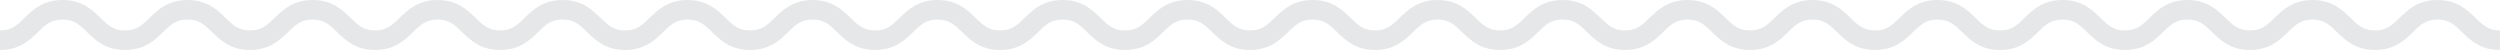
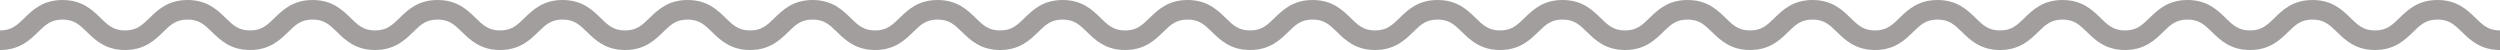
<svg xmlns="http://www.w3.org/2000/svg" version="1.1" id="Layer_2" x="0px" y="0px" width="1150px" height="23px" viewBox="0 0 1150 23" enable-background="new 0 0 1150 23" xml:space="preserve">
  <g>
-     <path fill="#E6E7E8" d="M1150,23c-9.017,0-13.728-4.589-17.514-8.276c-3.412-3.323-5.877-5.724-11.234-5.724 c-5.358,0-7.823,2.401-11.235,5.724c-3.786,3.688-8.497,8.276-17.514,8.276s-13.728-4.589-17.514-8.276 c-3.412-3.323-5.877-5.724-11.234-5.724s-7.822,2.401-11.234,5.724c-3.786,3.688-8.497,8.276-17.514,8.276 s-13.729-4.589-17.515-8.276C1014.08,11.401,1011.615,9,1006.257,9c-5.357,0-7.822,2.401-11.234,5.724 C991.236,18.411,986.525,23,977.509,23s-13.728-4.589-17.514-8.276C956.583,11.401,954.118,9,948.761,9s-7.822,2.401-11.234,5.724 C933.74,18.411,929.028,23,920.012,23s-13.729-4.589-17.515-8.276C899.085,11.401,896.62,9,891.263,9s-7.822,2.401-11.234,5.724 C876.242,18.411,871.53,23,862.514,23s-13.729-4.589-17.515-8.276C841.587,11.401,839.122,9,833.764,9 c-5.355,0-7.82,2.4-11.231,5.723C818.747,18.411,814.036,23,805.021,23c-9.017,0-13.729-4.589-17.515-8.276 C784.094,11.401,781.629,9,776.271,9c-5.356,0-7.821,2.401-11.232,5.723C761.253,18.411,756.542,23,747.526,23 c-9.017,0-13.729-4.589-17.514-8.277C726.602,11.401,724.137,9,718.779,9s-7.821,2.401-11.233,5.723 C703.761,18.411,699.049,23,690.032,23c-9.016,0-13.727-4.589-17.512-8.276C669.109,11.401,666.645,9,661.287,9 s-7.822,2.401-11.234,5.724C646.267,18.411,641.556,23,632.539,23s-13.729-4.589-17.515-8.276C611.612,11.401,609.147,9,603.788,9 c-5.357,0-7.822,2.401-11.234,5.724C588.768,18.411,584.057,23,575.04,23c-9.016,0-13.728-4.589-17.514-8.276 C554.115,11.401,551.65,9,546.292,9s-7.823,2.401-11.234,5.724C531.272,18.411,526.561,23,517.544,23 c-9.017,0-13.729-4.589-17.514-8.276C496.619,11.401,494.153,9,488.796,9c-5.358,0-7.823,2.401-11.235,5.724 C473.774,18.411,469.062,23,460.046,23c-9.017,0-13.729-4.589-17.516-8.276C439.118,11.401,436.653,9,431.293,9 c-5.358,0-7.823,2.401-11.235,5.724C416.272,18.411,411.56,23,402.543,23s-13.729-4.589-17.515-8.276 C381.616,11.401,379.151,9,373.792,9c-5.358,0-7.823,2.401-11.235,5.724C358.771,18.411,354.059,23,345.042,23 s-13.729-4.589-17.515-8.276C324.114,11.401,321.649,9,316.291,9s-7.824,2.401-11.236,5.724C301.269,18.411,296.556,23,287.539,23 c-9.018,0-13.729-4.589-17.516-8.276C266.611,11.401,264.145,9,258.786,9c-5.357,0-7.822,2.401-11.234,5.724 C243.767,18.411,239.055,23,230.039,23c-9.017,0-13.729-4.589-17.515-8.276C209.112,11.401,206.647,9,201.289,9 s-7.824,2.401-11.236,5.724C186.267,18.411,181.555,23,172.538,23c-9.018,0-13.73-4.589-17.517-8.276 C151.609,11.401,149.144,9,143.784,9c-5.36,0-7.825,2.401-11.238,5.724c-3.787,3.687-8.5,8.276-17.517,8.276 c-9.018,0-13.73-4.589-17.517-8.276C94.099,11.401,91.633,9,86.273,9s-7.826,2.401-11.239,5.724C71.249,18.411,66.536,23,57.518,23 C48.5,23,43.787,18.412,40,14.724C36.586,11.401,34.12,9,28.759,9s-7.827,2.401-11.24,5.724C13.732,18.411,9.019,23,0,23v-9 c5.361,0,7.827-2.401,11.241-5.724C15.028,4.588,19.741,0,28.759,0s13.731,4.588,17.519,8.276C49.691,11.599,52.157,14,57.518,14 c5.36,0,7.825-2.401,11.238-5.724C72.543,4.589,77.255,0,86.273,0s13.73,4.589,17.517,8.276c3.413,3.323,5.879,5.724,11.239,5.724 s7.826-2.401,11.238-5.724C130.054,4.589,134.767,0,143.784,0s13.73,4.589,17.517,8.276c3.412,3.323,5.878,5.724,11.237,5.724 c5.358,0,7.824-2.401,11.236-5.724C187.56,4.589,192.272,0,201.289,0c9.017,0,13.729,4.589,17.515,8.276 c3.412,3.323,5.877,5.724,11.235,5.724c5.357,0,7.822-2.401,11.234-5.724C245.059,4.589,249.77,0,258.786,0 c9.017,0,13.729,4.589,17.516,8.276C279.714,11.599,282.18,14,287.539,14c5.359,0,7.824-2.401,11.236-5.724 C302.562,4.589,307.274,0,316.291,0c9.017,0,13.729,4.589,17.515,8.276c3.412,3.323,5.877,5.724,11.236,5.724 c5.359,0,7.824-2.401,11.236-5.724C360.063,4.589,364.775,0,373.792,0c9.017,0,13.729,4.589,17.516,8.276 C394.72,11.599,397.185,14,402.543,14s7.823-2.401,11.235-5.724C417.565,4.589,422.277,0,431.293,0 c9.018,0,13.729,4.589,17.516,8.276c3.412,3.323,5.877,5.724,11.236,5.724c5.358,0,7.823-2.401,11.235-5.724 C475.067,4.589,479.779,0,488.796,0c9.016,0,13.728,4.589,17.514,8.276c3.412,3.323,5.877,5.724,11.235,5.724 c5.357,0,7.822-2.401,11.234-5.724C532.564,4.589,537.275,0,546.292,0c9.016,0,13.728,4.589,17.514,8.276 C567.217,11.599,569.682,14,575.04,14c5.357,0,7.822-2.401,11.234-5.724C590.061,4.589,594.771,0,603.788,0 c9.018,0,13.729,4.589,17.516,8.276c3.412,3.323,5.877,5.724,11.235,5.724c5.357,0,7.822-2.401,11.234-5.724 C647.56,4.589,652.271,0,661.287,0s13.728,4.589,17.513,8.277C682.211,11.6,684.676,14,690.032,14 c5.357,0,7.822-2.401,11.234-5.724C705.052,4.589,709.764,0,718.779,0s13.728,4.589,17.513,8.276 c3.412,3.323,5.877,5.724,11.234,5.724c5.356,0,7.821-2.401,11.232-5.723C762.544,4.589,767.255,0,776.271,0 c9.017,0,13.729,4.589,17.515,8.276c3.412,3.323,5.877,5.724,11.235,5.724c5.356,0,7.821-2.401,11.232-5.724 C820.038,4.589,824.749,0,833.764,0c9.017,0,13.729,4.589,17.515,8.276C854.69,11.599,857.155,14,862.514,14 s7.823-2.401,11.235-5.724C877.535,4.589,882.247,0,891.263,0c9.017,0,13.728,4.589,17.514,8.276 c3.412,3.323,5.877,5.724,11.235,5.724s7.823-2.401,11.235-5.724C935.033,4.589,939.744,0,948.761,0s13.728,4.589,17.514,8.276 c3.412,3.323,5.877,5.724,11.234,5.724s7.822-2.401,11.234-5.724C992.529,4.589,997.24,0,1006.257,0s13.729,4.589,17.515,8.276 c3.412,3.323,5.877,5.724,11.235,5.724c5.357,0,7.822-2.401,11.234-5.724c3.786-3.688,8.497-8.276,17.514-8.276 s13.728,4.589,17.514,8.276c3.412,3.323,5.877,5.724,11.234,5.724s7.822-2.401,11.234-5.724c3.786-3.688,8.498-8.276,17.515-8.276 s13.728,4.589,17.514,8.276C1142.178,11.599,1144.643,14,1150,14V23z" />
+     <path fill="#a29e9e" d="M1150,23c-9.017,0-13.728-4.589-17.514-8.276c-3.412-3.323-5.877-5.724-11.234-5.724 c-5.358,0-7.823,2.401-11.235,5.724c-3.786,3.688-8.497,8.276-17.514,8.276s-13.728-4.589-17.514-8.276 c-3.412-3.323-5.877-5.724-11.234-5.724s-7.822,2.401-11.234,5.724c-3.786,3.688-8.497,8.276-17.514,8.276 s-13.729-4.589-17.515-8.276C1014.08,11.401,1011.615,9,1006.257,9c-5.357,0-7.822,2.401-11.234,5.724 C991.236,18.411,986.525,23,977.509,23s-13.728-4.589-17.514-8.276C956.583,11.401,954.118,9,948.761,9s-7.822,2.401-11.234,5.724 C933.74,18.411,929.028,23,920.012,23s-13.729-4.589-17.515-8.276C899.085,11.401,896.62,9,891.263,9s-7.822,2.401-11.234,5.724 C876.242,18.411,871.53,23,862.514,23s-13.729-4.589-17.515-8.276C841.587,11.401,839.122,9,833.764,9 c-5.355,0-7.82,2.4-11.231,5.723C818.747,18.411,814.036,23,805.021,23c-9.017,0-13.729-4.589-17.515-8.276 C784.094,11.401,781.629,9,776.271,9c-5.356,0-7.821,2.401-11.232,5.723C761.253,18.411,756.542,23,747.526,23 c-9.017,0-13.729-4.589-17.514-8.277C726.602,11.401,724.137,9,718.779,9s-7.821,2.401-11.233,5.723 C703.761,18.411,699.049,23,690.032,23c-9.016,0-13.727-4.589-17.512-8.276C669.109,11.401,666.645,9,661.287,9 s-7.822,2.401-11.234,5.724C646.267,18.411,641.556,23,632.539,23s-13.729-4.589-17.515-8.276C611.612,11.401,609.147,9,603.788,9 c-5.357,0-7.822,2.401-11.234,5.724C588.768,18.411,584.057,23,575.04,23c-9.016,0-13.728-4.589-17.514-8.276 C554.115,11.401,551.65,9,546.292,9s-7.823,2.401-11.234,5.724C531.272,18.411,526.561,23,517.544,23 c-9.017,0-13.729-4.589-17.514-8.276C496.619,11.401,494.153,9,488.796,9c-5.358,0-7.823,2.401-11.235,5.724 C473.774,18.411,469.062,23,460.046,23c-9.017,0-13.729-4.589-17.516-8.276C439.118,11.401,436.653,9,431.293,9 c-5.358,0-7.823,2.401-11.235,5.724C416.272,18.411,411.56,23,402.543,23s-13.729-4.589-17.515-8.276 C381.616,11.401,379.151,9,373.792,9c-5.358,0-7.823,2.401-11.235,5.724C358.771,18.411,354.059,23,345.042,23 s-13.729-4.589-17.515-8.276C324.114,11.401,321.649,9,316.291,9s-7.824,2.401-11.236,5.724C301.269,18.411,296.556,23,287.539,23 c-9.018,0-13.729-4.589-17.516-8.276C266.611,11.401,264.145,9,258.786,9c-5.357,0-7.822,2.401-11.234,5.724 C243.767,18.411,239.055,23,230.039,23c-9.017,0-13.729-4.589-17.515-8.276C209.112,11.401,206.647,9,201.289,9 s-7.824,2.401-11.236,5.724C186.267,18.411,181.555,23,172.538,23c-9.018,0-13.73-4.589-17.517-8.276 C151.609,11.401,149.144,9,143.784,9c-5.36,0-7.825,2.401-11.238,5.724c-3.787,3.687-8.5,8.276-17.517,8.276 c-9.018,0-13.73-4.589-17.517-8.276C94.099,11.401,91.633,9,86.273,9s-7.826,2.401-11.239,5.724C71.249,18.411,66.536,23,57.518,23 C48.5,23,43.787,18.412,40,14.724C36.586,11.401,34.12,9,28.759,9s-7.827,2.401-11.24,5.724C13.732,18.411,9.019,23,0,23v-9 c5.361,0,7.827-2.401,11.241-5.724C15.028,4.588,19.741,0,28.759,0s13.731,4.588,17.519,8.276C49.691,11.599,52.157,14,57.518,14 c5.36,0,7.825-2.401,11.238-5.724C72.543,4.589,77.255,0,86.273,0s13.73,4.589,17.517,8.276c3.413,3.323,5.879,5.724,11.239,5.724 s7.826-2.401,11.238-5.724C130.054,4.589,134.767,0,143.784,0s13.73,4.589,17.517,8.276c3.412,3.323,5.878,5.724,11.237,5.724 c5.358,0,7.824-2.401,11.236-5.724C187.56,4.589,192.272,0,201.289,0c9.017,0,13.729,4.589,17.515,8.276 c3.412,3.323,5.877,5.724,11.235,5.724c5.357,0,7.822-2.401,11.234-5.724C245.059,4.589,249.77,0,258.786,0 c9.017,0,13.729,4.589,17.516,8.276C279.714,11.599,282.18,14,287.539,14c5.359,0,7.824-2.401,11.236-5.724 C302.562,4.589,307.274,0,316.291,0c9.017,0,13.729,4.589,17.515,8.276c3.412,3.323,5.877,5.724,11.236,5.724 c5.359,0,7.824-2.401,11.236-5.724C360.063,4.589,364.775,0,373.792,0c9.017,0,13.729,4.589,17.516,8.276 C394.72,11.599,397.185,14,402.543,14s7.823-2.401,11.235-5.724C417.565,4.589,422.277,0,431.293,0 c9.018,0,13.729,4.589,17.516,8.276c3.412,3.323,5.877,5.724,11.236,5.724c5.358,0,7.823-2.401,11.235-5.724 C475.067,4.589,479.779,0,488.796,0c9.016,0,13.728,4.589,17.514,8.276c3.412,3.323,5.877,5.724,11.235,5.724 c5.357,0,7.822-2.401,11.234-5.724C532.564,4.589,537.275,0,546.292,0c9.016,0,13.728,4.589,17.514,8.276 C567.217,11.599,569.682,14,575.04,14c5.357,0,7.822-2.401,11.234-5.724C590.061,4.589,594.771,0,603.788,0 c9.018,0,13.729,4.589,17.516,8.276c3.412,3.323,5.877,5.724,11.235,5.724c5.357,0,7.822-2.401,11.234-5.724 C647.56,4.589,652.271,0,661.287,0s13.728,4.589,17.513,8.277C682.211,11.6,684.676,14,690.032,14 c5.357,0,7.822-2.401,11.234-5.724C705.052,4.589,709.764,0,718.779,0s13.728,4.589,17.513,8.276 c3.412,3.323,5.877,5.724,11.234,5.724c5.356,0,7.821-2.401,11.232-5.723C762.544,4.589,767.255,0,776.271,0 c9.017,0,13.729,4.589,17.515,8.276c3.412,3.323,5.877,5.724,11.235,5.724c5.356,0,7.821-2.401,11.232-5.724 C820.038,4.589,824.749,0,833.764,0c9.017,0,13.729,4.589,17.515,8.276C854.69,11.599,857.155,14,862.514,14 s7.823-2.401,11.235-5.724C877.535,4.589,882.247,0,891.263,0c9.017,0,13.728,4.589,17.514,8.276 c3.412,3.323,5.877,5.724,11.235,5.724s7.823-2.401,11.235-5.724C935.033,4.589,939.744,0,948.761,0s13.728,4.589,17.514,8.276 c3.412,3.323,5.877,5.724,11.234,5.724s7.822-2.401,11.234-5.724C992.529,4.589,997.24,0,1006.257,0s13.729,4.589,17.515,8.276 c3.412,3.323,5.877,5.724,11.235,5.724c5.357,0,7.822-2.401,11.234-5.724c3.786-3.688,8.497-8.276,17.514-8.276 s13.728,4.589,17.514,8.276c3.412,3.323,5.877,5.724,11.234,5.724s7.822-2.401,11.234-5.724c3.786-3.688,8.498-8.276,17.515-8.276 s13.728,4.589,17.514,8.276C1142.178,11.599,1144.643,14,1150,14V23z" />
  </g>
</svg>
